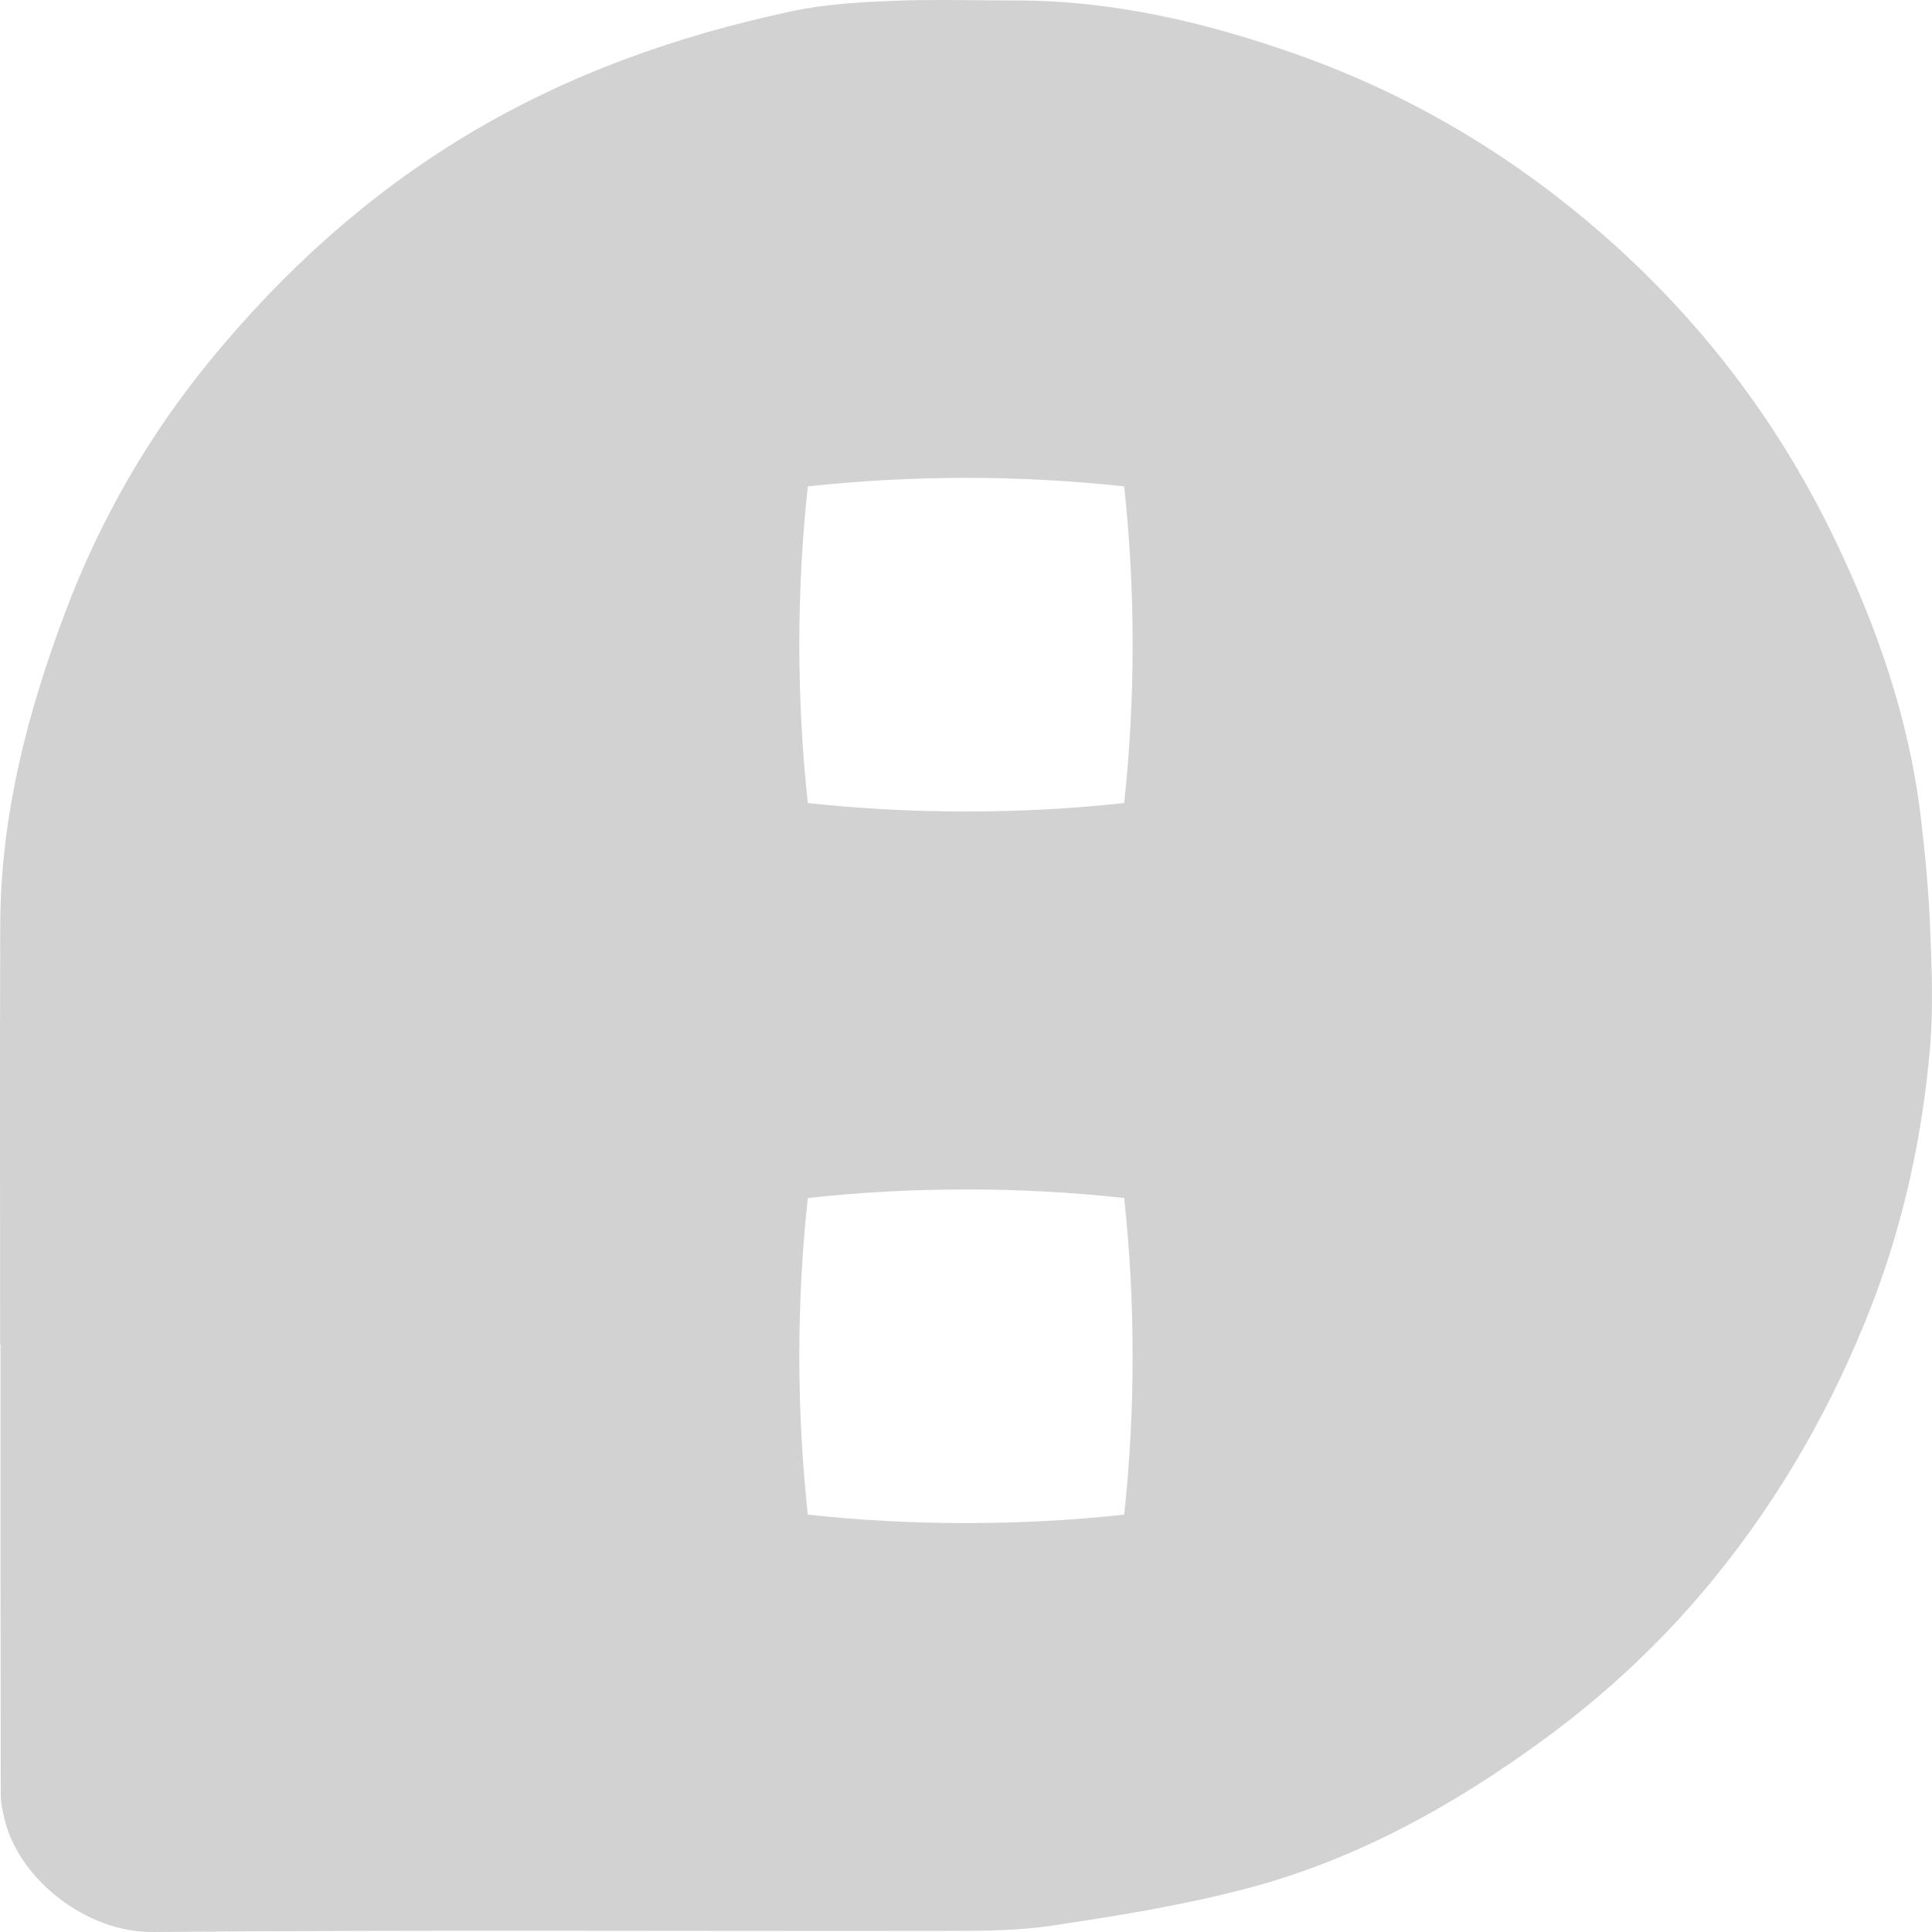
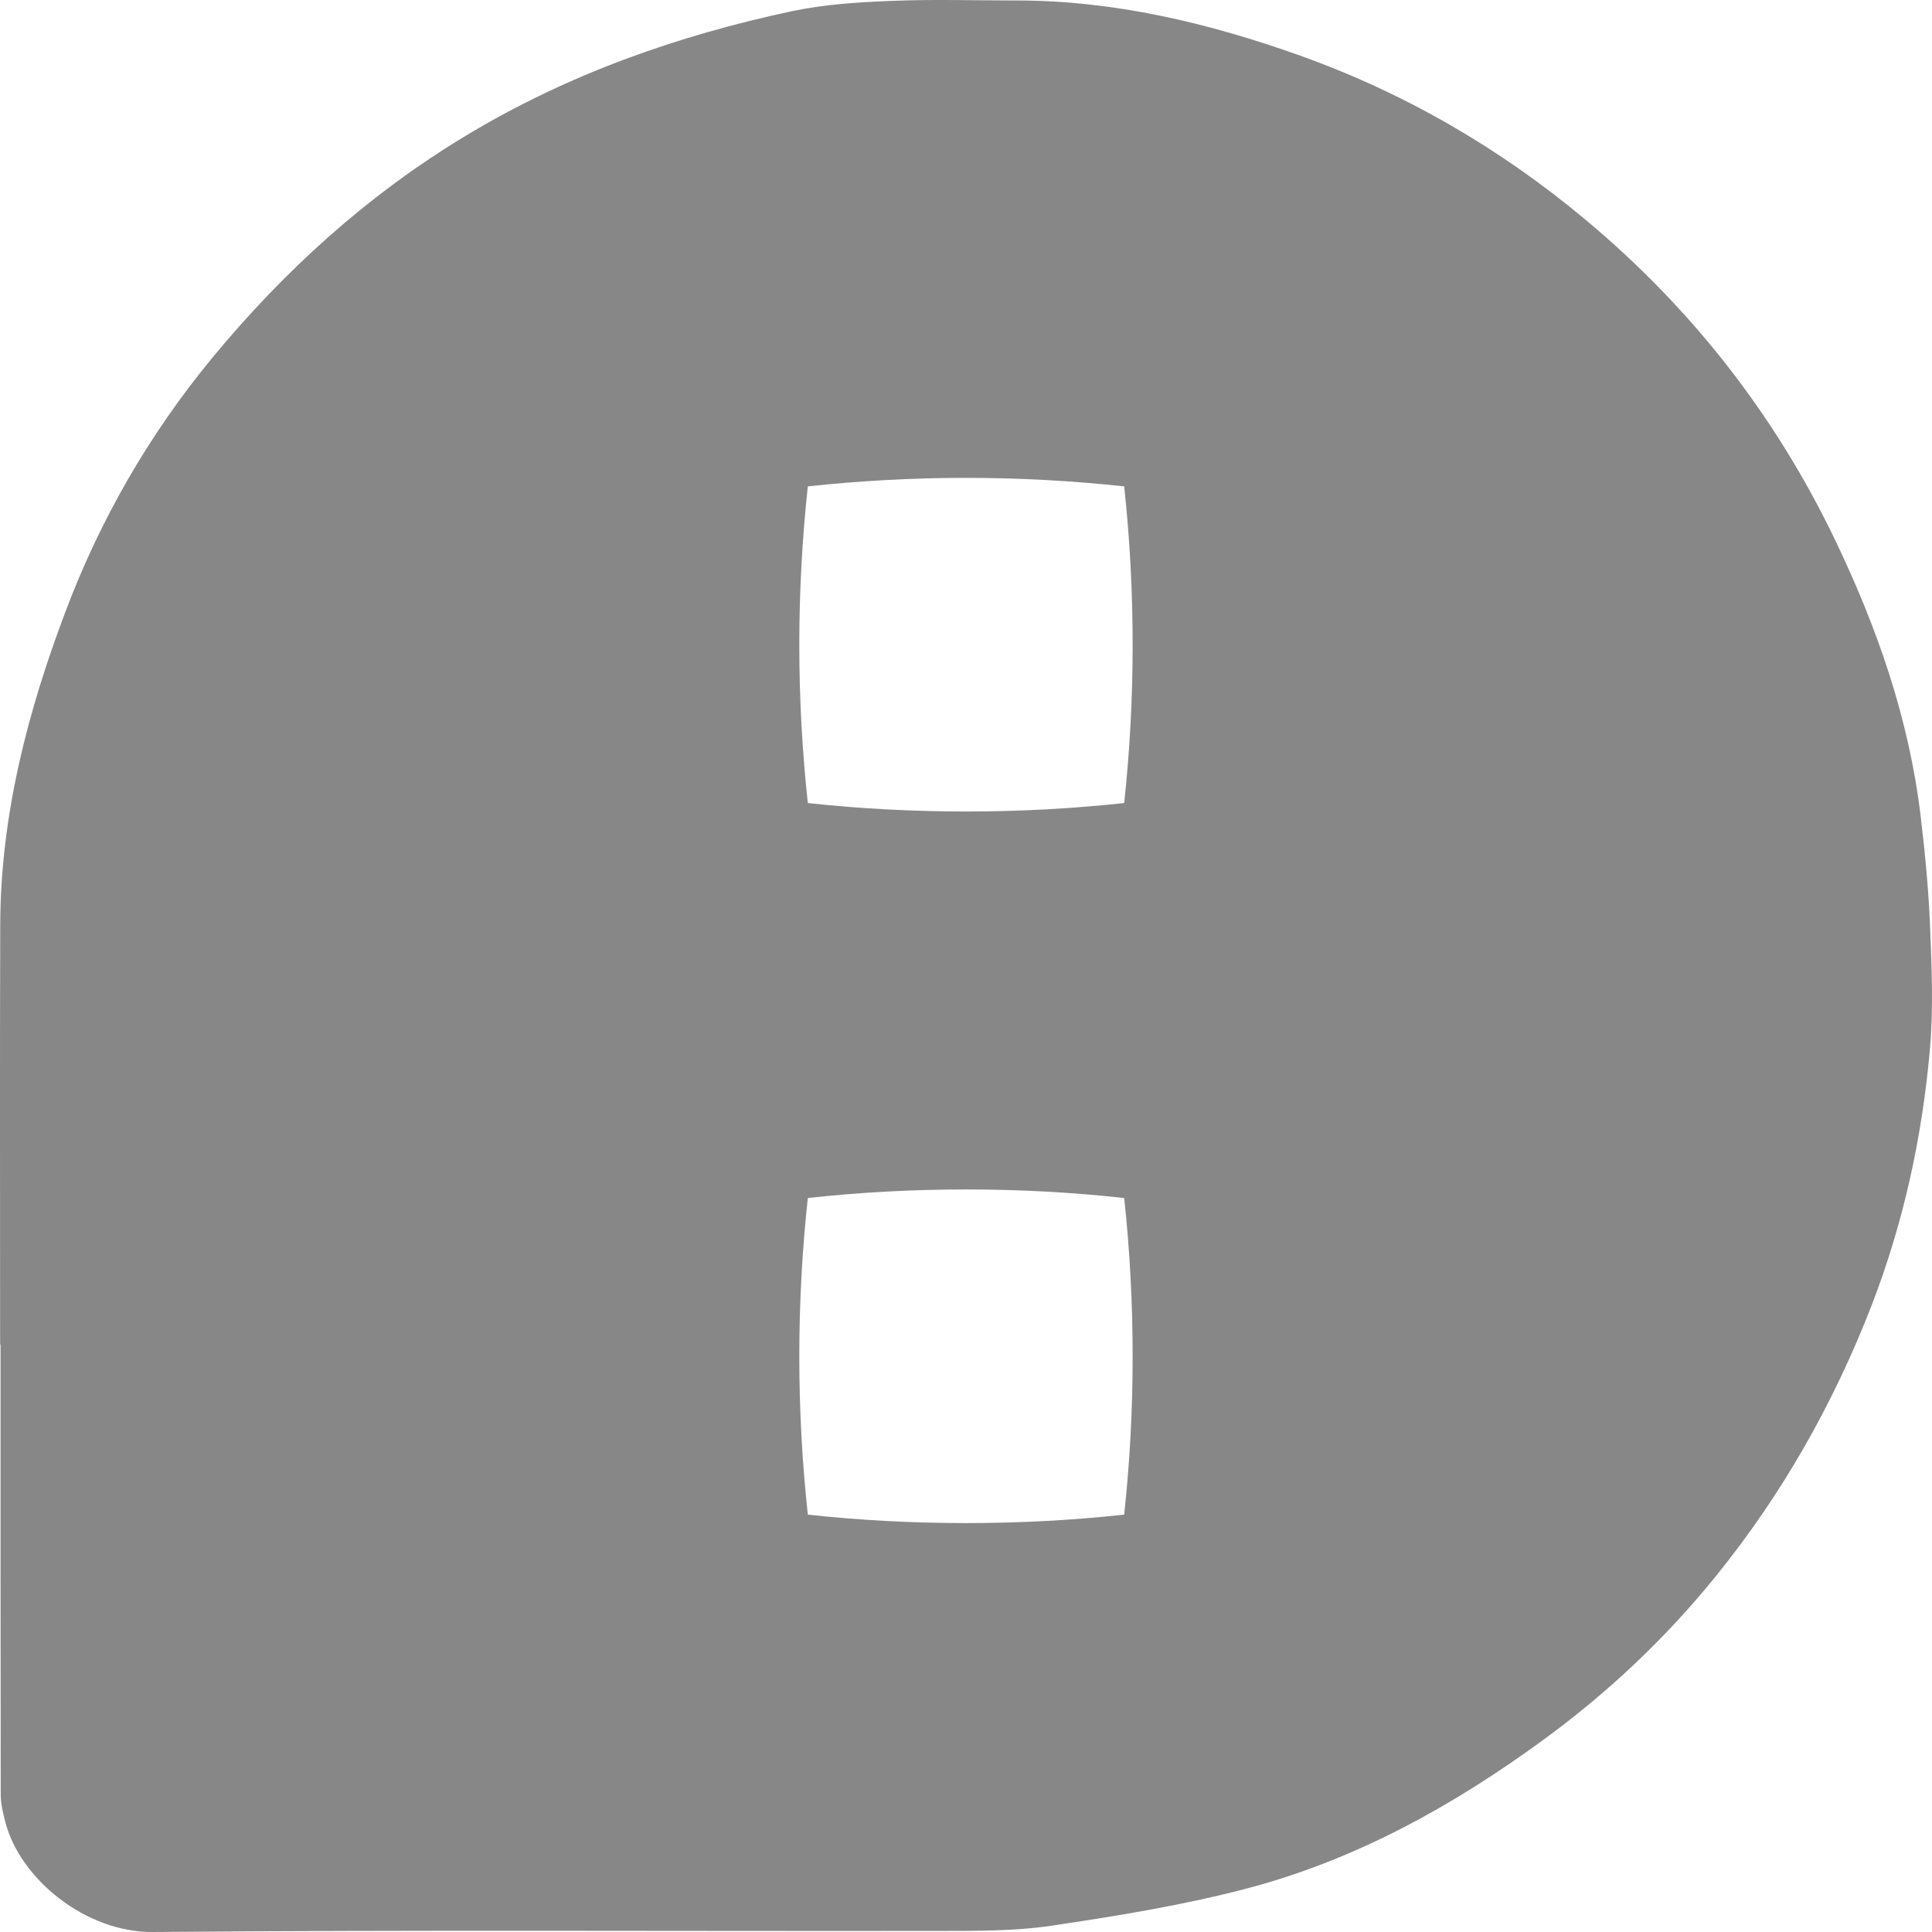
<svg xmlns="http://www.w3.org/2000/svg" width="32" height="32" viewBox="0 0 32 32" fill="none">
-   <path d="M31.969 15.368C31.945 14.753 31.886 14.137 31.813 13.525C31.62 11.904 31.091 10.39 30.384 8.92C29.386 6.851 28.004 5.092 26.25 3.63C24.832 2.446 23.24 1.526 21.497 0.908C19.999 0.377 18.454 0.009 16.845 0.008C16.15 0.008 15.454 -0.014 14.761 0.015C14.213 0.037 13.657 0.071 13.123 0.184C11.217 0.59 9.4 1.232 7.72 2.245C6.086 3.229 4.698 4.49 3.497 5.95C2.469 7.2 1.659 8.606 1.088 10.121C0.459 11.783 0.012 13.499 0.004 15.297C-0.004 17.62 0.002 19.944 0.002 22.268H0.009C0.009 24.752 0.008 27.235 0.012 29.719C0.012 29.872 0.048 30.026 0.087 30.174C0.332 31.128 1.427 32.01 2.533 32C6.846 31.963 11.159 31.988 15.473 31.982C16.12 31.981 16.776 31.99 17.414 31.896C18.516 31.732 19.623 31.553 20.698 31.267C22.475 30.792 24.068 29.908 25.548 28.828C26.62 28.046 27.584 27.14 28.417 26.11C29.519 24.75 30.374 23.24 31.005 21.608C31.531 20.244 31.839 18.823 31.966 17.372C32.024 16.709 31.996 16.035 31.969 15.368ZM18.62 25.087C17.759 25.181 16.886 25.227 16 25.227C15.115 25.227 14.24 25.181 13.38 25.087C13.287 24.226 13.239 23.35 13.239 22.465C13.239 21.579 13.287 20.703 13.38 19.843C14.24 19.748 15.114 19.701 16 19.701C16.887 19.701 17.759 19.748 18.62 19.843C18.713 20.703 18.76 21.578 18.76 22.465C18.76 23.351 18.713 24.226 18.62 25.087ZM18.62 13.301C17.759 13.394 16.886 13.441 16 13.441C15.115 13.441 14.24 13.394 13.38 13.301C13.287 12.44 13.239 11.564 13.239 10.679C13.239 9.793 13.287 8.918 13.38 8.056C14.24 7.963 15.114 7.915 16 7.915C16.887 7.915 17.759 7.963 18.62 8.056C18.713 8.918 18.76 9.792 18.76 10.679C18.76 11.565 18.713 12.44 18.62 13.301Z" fill="#D2D2D2" />
+   <path d="M31.969 15.368C31.945 14.753 31.886 14.137 31.813 13.525C31.62 11.904 31.091 10.39 30.384 8.92C29.386 6.851 28.004 5.092 26.25 3.63C24.832 2.446 23.24 1.526 21.497 0.908C19.999 0.377 18.454 0.009 16.845 0.008C16.15 0.008 15.454 -0.014 14.761 0.015C14.213 0.037 13.657 0.071 13.123 0.184C11.217 0.59 9.4 1.232 7.72 2.245C6.086 3.229 4.698 4.49 3.497 5.95C2.469 7.2 1.659 8.606 1.088 10.121C0.459 11.783 0.012 13.499 0.004 15.297C-0.004 17.62 0.002 19.944 0.002 22.268H0.009C0.009 24.752 0.008 27.235 0.012 29.719C0.012 29.872 0.048 30.026 0.087 30.174C0.332 31.128 1.427 32.01 2.533 32C6.846 31.963 11.159 31.988 15.473 31.982C16.12 31.981 16.776 31.99 17.414 31.896C18.516 31.732 19.623 31.553 20.698 31.267C22.475 30.792 24.068 29.908 25.548 28.828C26.62 28.046 27.584 27.14 28.417 26.11C29.519 24.75 30.374 23.24 31.005 21.608C31.531 20.244 31.839 18.823 31.966 17.372C32.024 16.709 31.996 16.035 31.969 15.368ZM18.62 25.087C17.759 25.181 16.886 25.227 16 25.227C15.115 25.227 14.24 25.181 13.38 25.087C13.287 24.226 13.239 23.35 13.239 22.465C13.239 21.579 13.287 20.703 13.38 19.843C14.24 19.748 15.114 19.701 16 19.701C16.887 19.701 17.759 19.748 18.62 19.843C18.713 20.703 18.76 21.578 18.76 22.465C18.76 23.351 18.713 24.226 18.62 25.087ZM18.62 13.301C17.759 13.394 16.886 13.441 16 13.441C15.115 13.441 14.24 13.394 13.38 13.301C13.287 12.44 13.239 11.564 13.239 10.679C13.239 9.793 13.287 8.918 13.38 8.056C14.24 7.963 15.114 7.915 16 7.915C16.887 7.915 17.759 7.963 18.62 8.056C18.713 8.918 18.76 9.792 18.76 10.679C18.76 11.565 18.713 12.44 18.62 13.301Z" fill="#878787" />
</svg>
